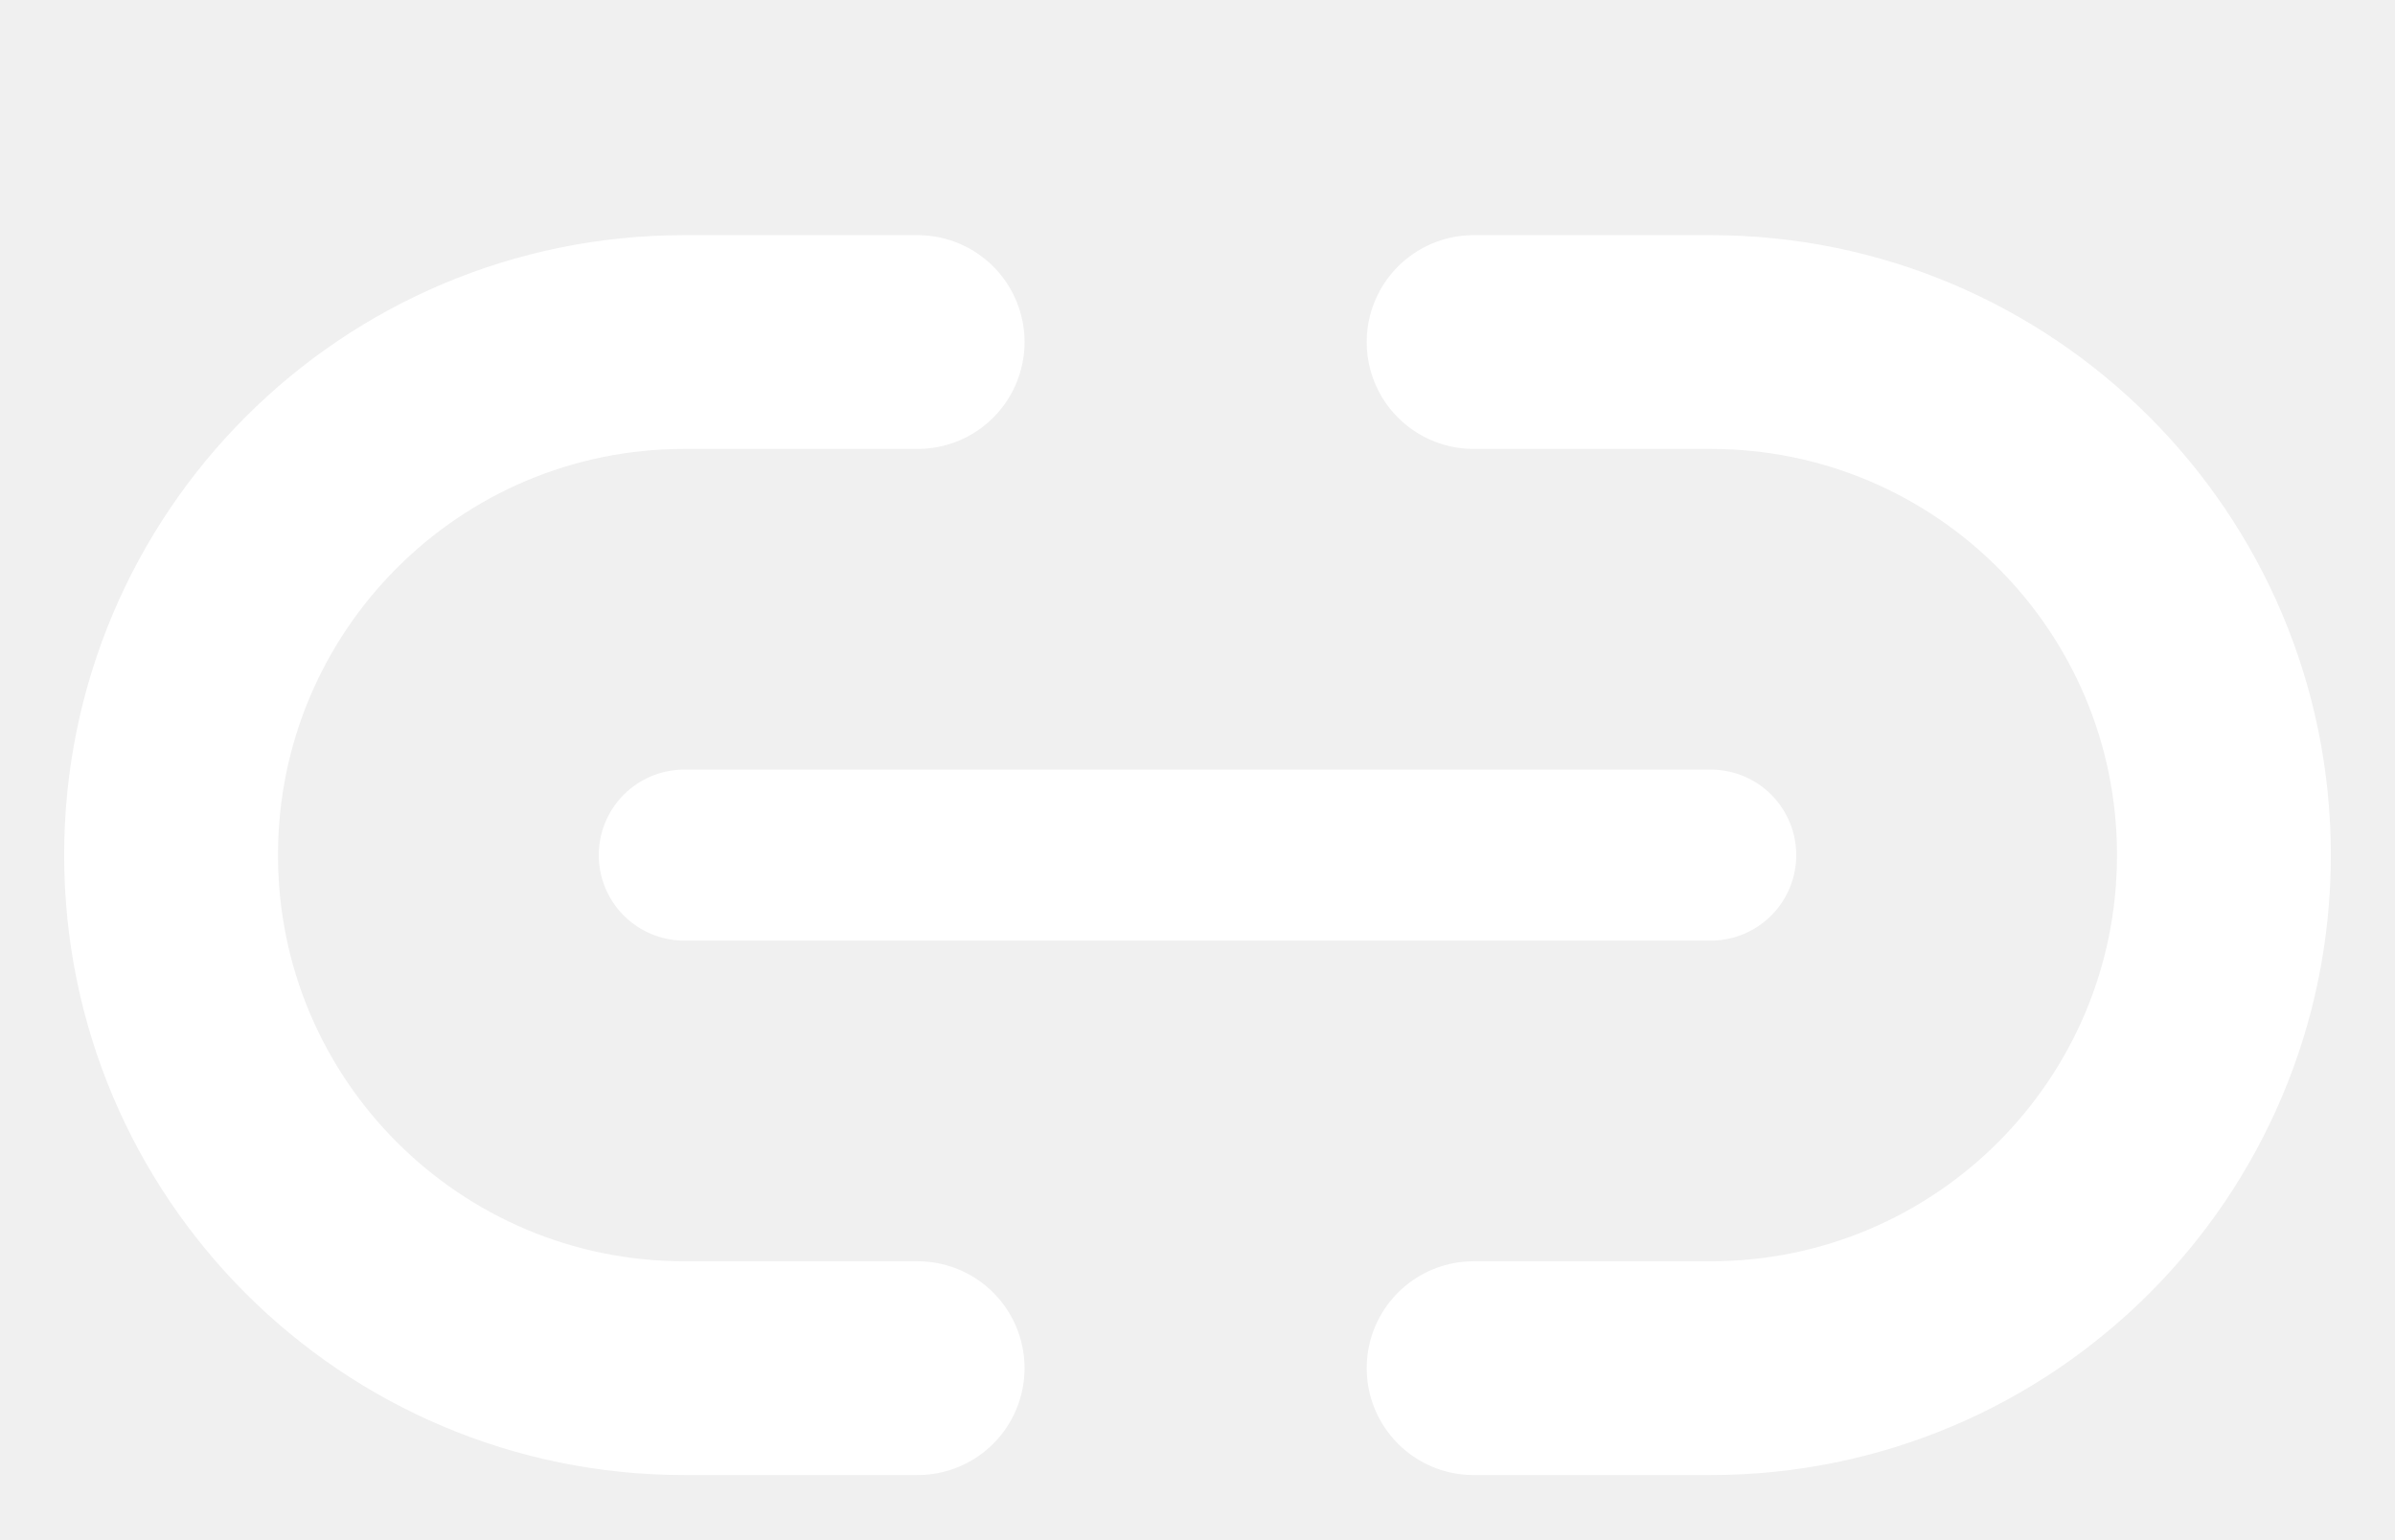
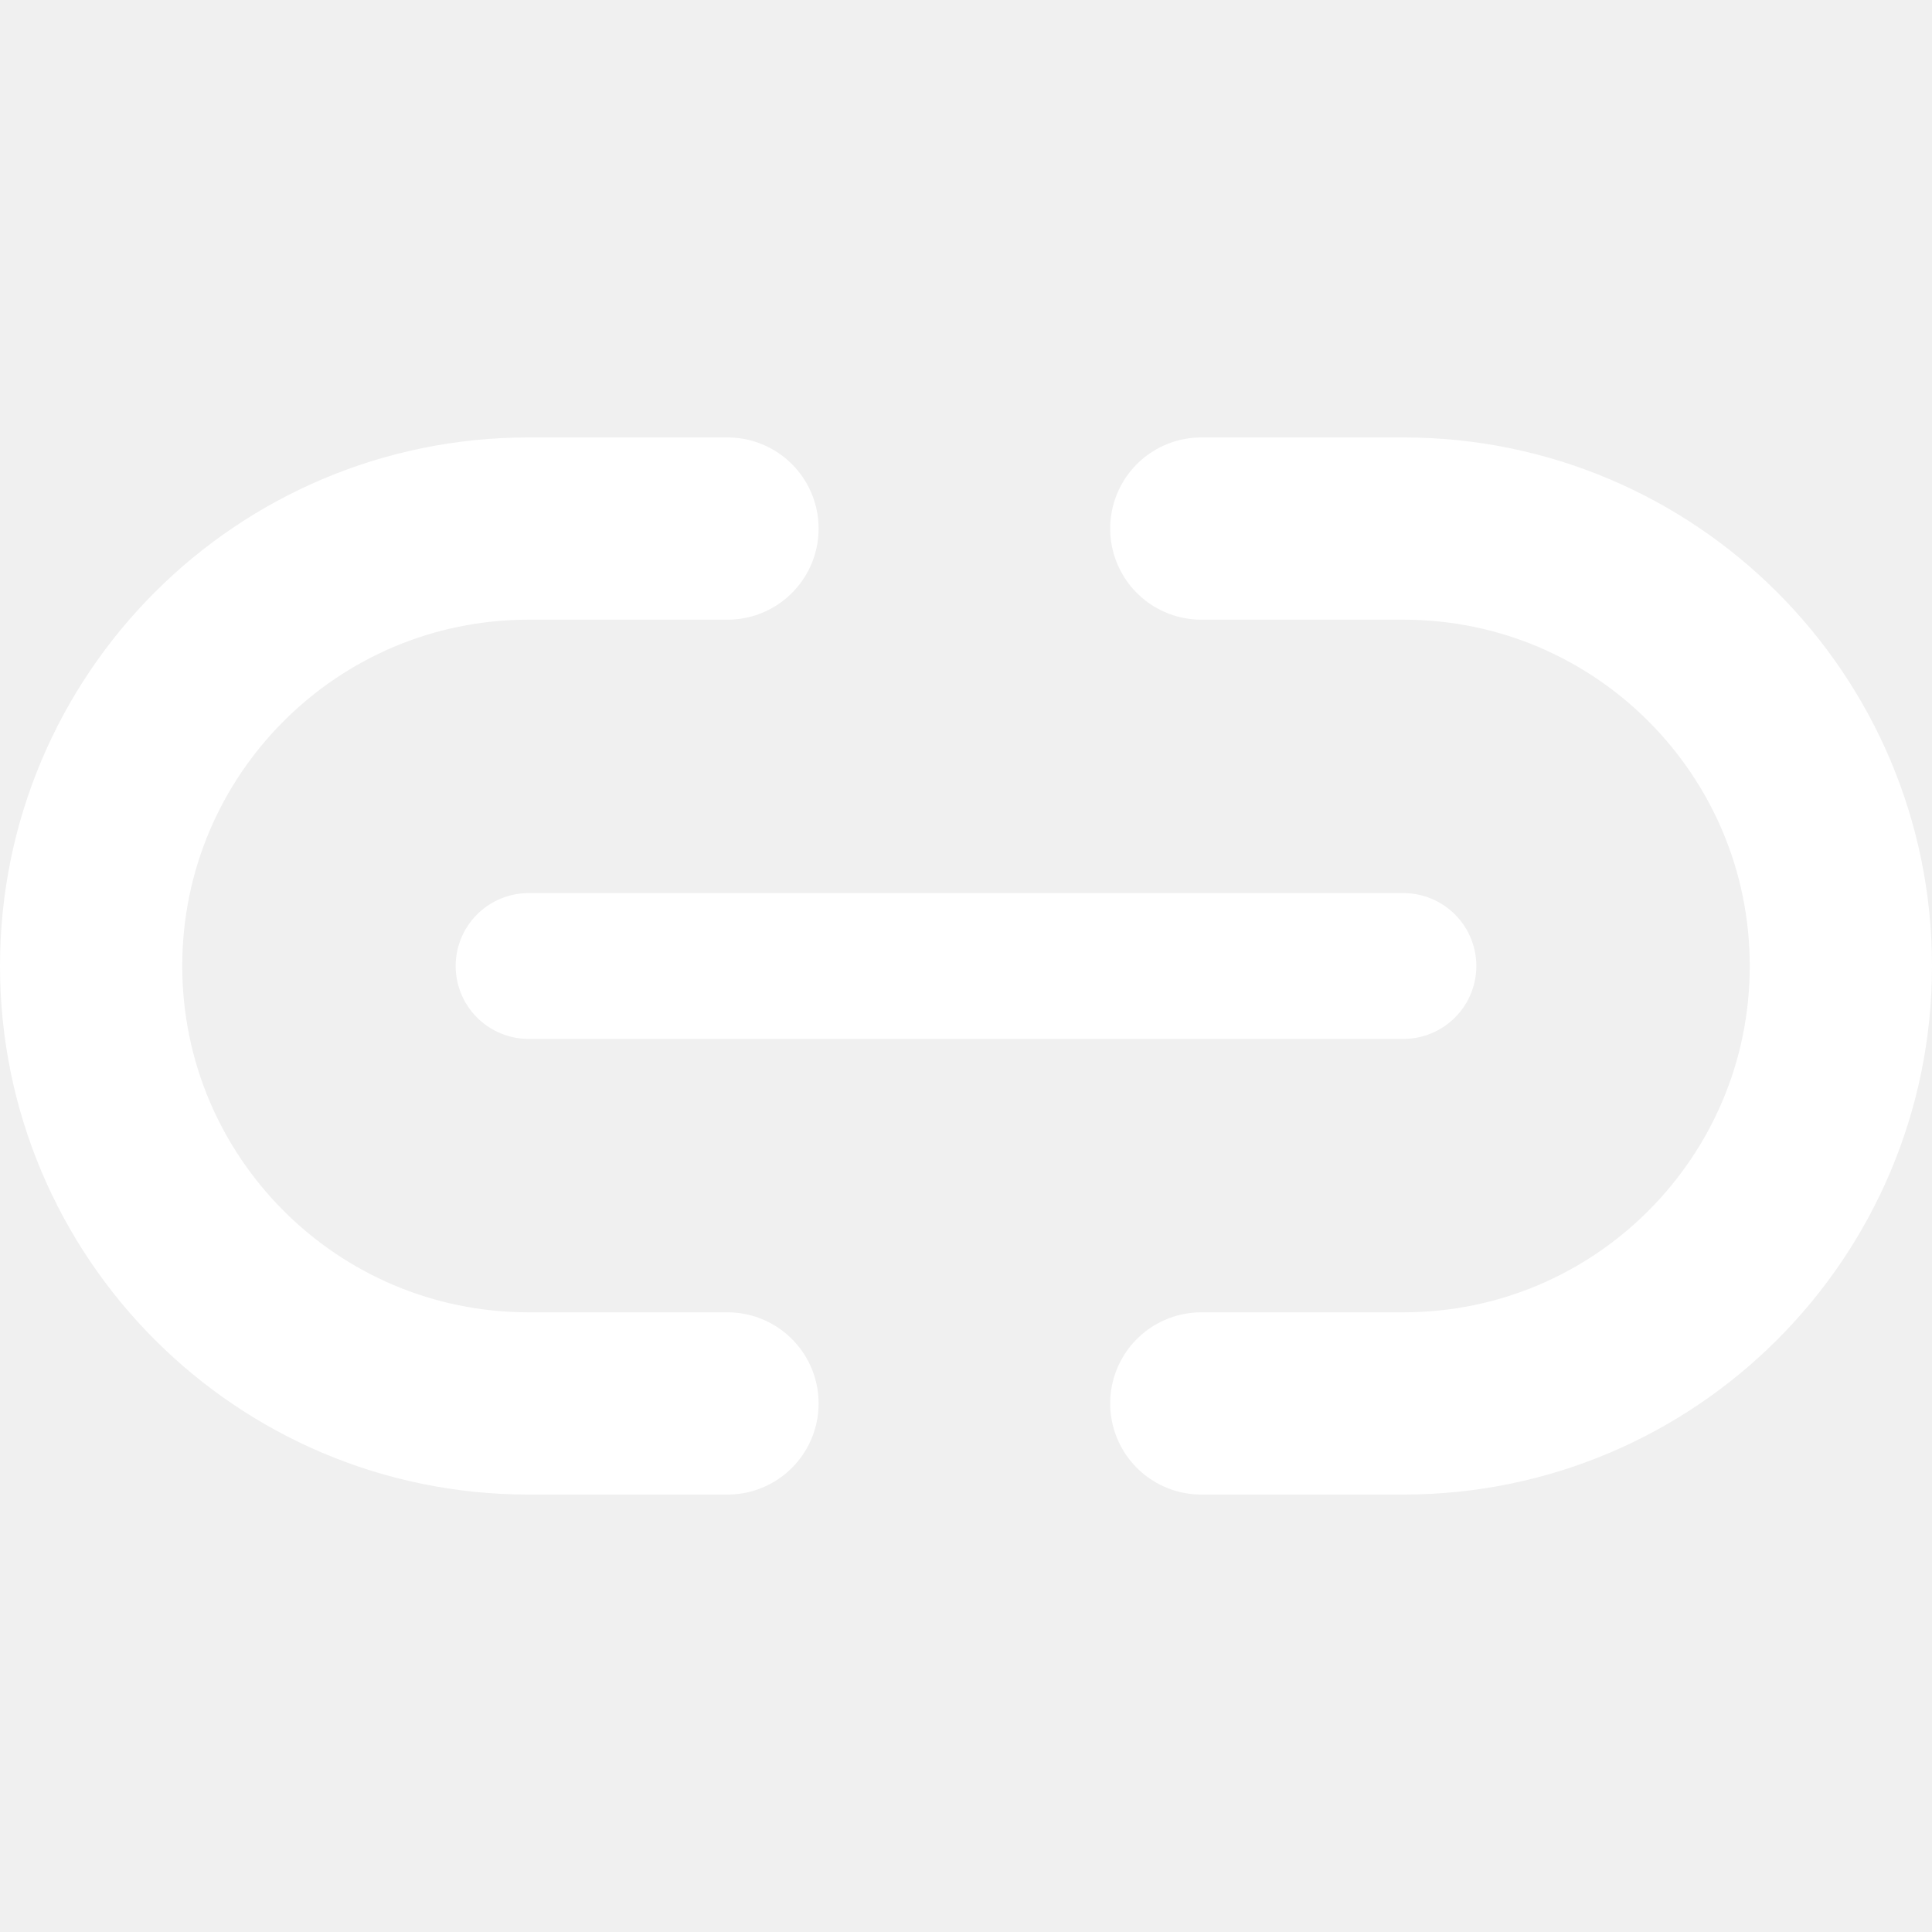
- <svg xmlns="http://www.w3.org/2000/svg" width="28" height="18" viewBox="0 0 28 18" fill="none">
-   <path d="M20 10L8 10" stroke="white" stroke-width="2" stroke-linecap="round" />
-   <path d="M17.228 16H20C23.314 16 26 13.314 26 10V10C26 6.686 23.314 4 20 4L17.228 4M10.728 4H8C4.686 4 2 6.686 2 10V10C2 13.314 4.686 16 8 16H10.728" stroke="white" stroke-width="2.5" stroke-linecap="round" />
+ <svg xmlns="http://www.w3.org/2000/svg" width="24" height="24" viewBox="0 0 24 24" fill="none" version="1.1" id="svg2">
+   <defs id="defs2" />
+   <path d="M 17.434,12 H 6.566" stroke="#ffffff" stroke-width="1.811" stroke-linecap="round" id="path1" />
+   <path d="M 9.037,6.566 H 6.566 C 3.565,6.566 1.132,8.999 1.132,12 v 0 c 0,3.001 2.433,5.434 5.434,5.434 h 2.471" stroke="#ffffff" stroke-width="2.264" stroke-linecap="round" id="path2" />
+   <path d="m 14.923,17.434 h 2.511 c 3.001,0 5.434,-2.433 5.434,-5.434 v 0 c 0,-3.001 -2.433,-5.434 -5.434,-5.434 h -2.511" style="stroke:#ffffff;stroke-width:2.264;stroke-linecap:round" id="path1-7" />
</svg>
